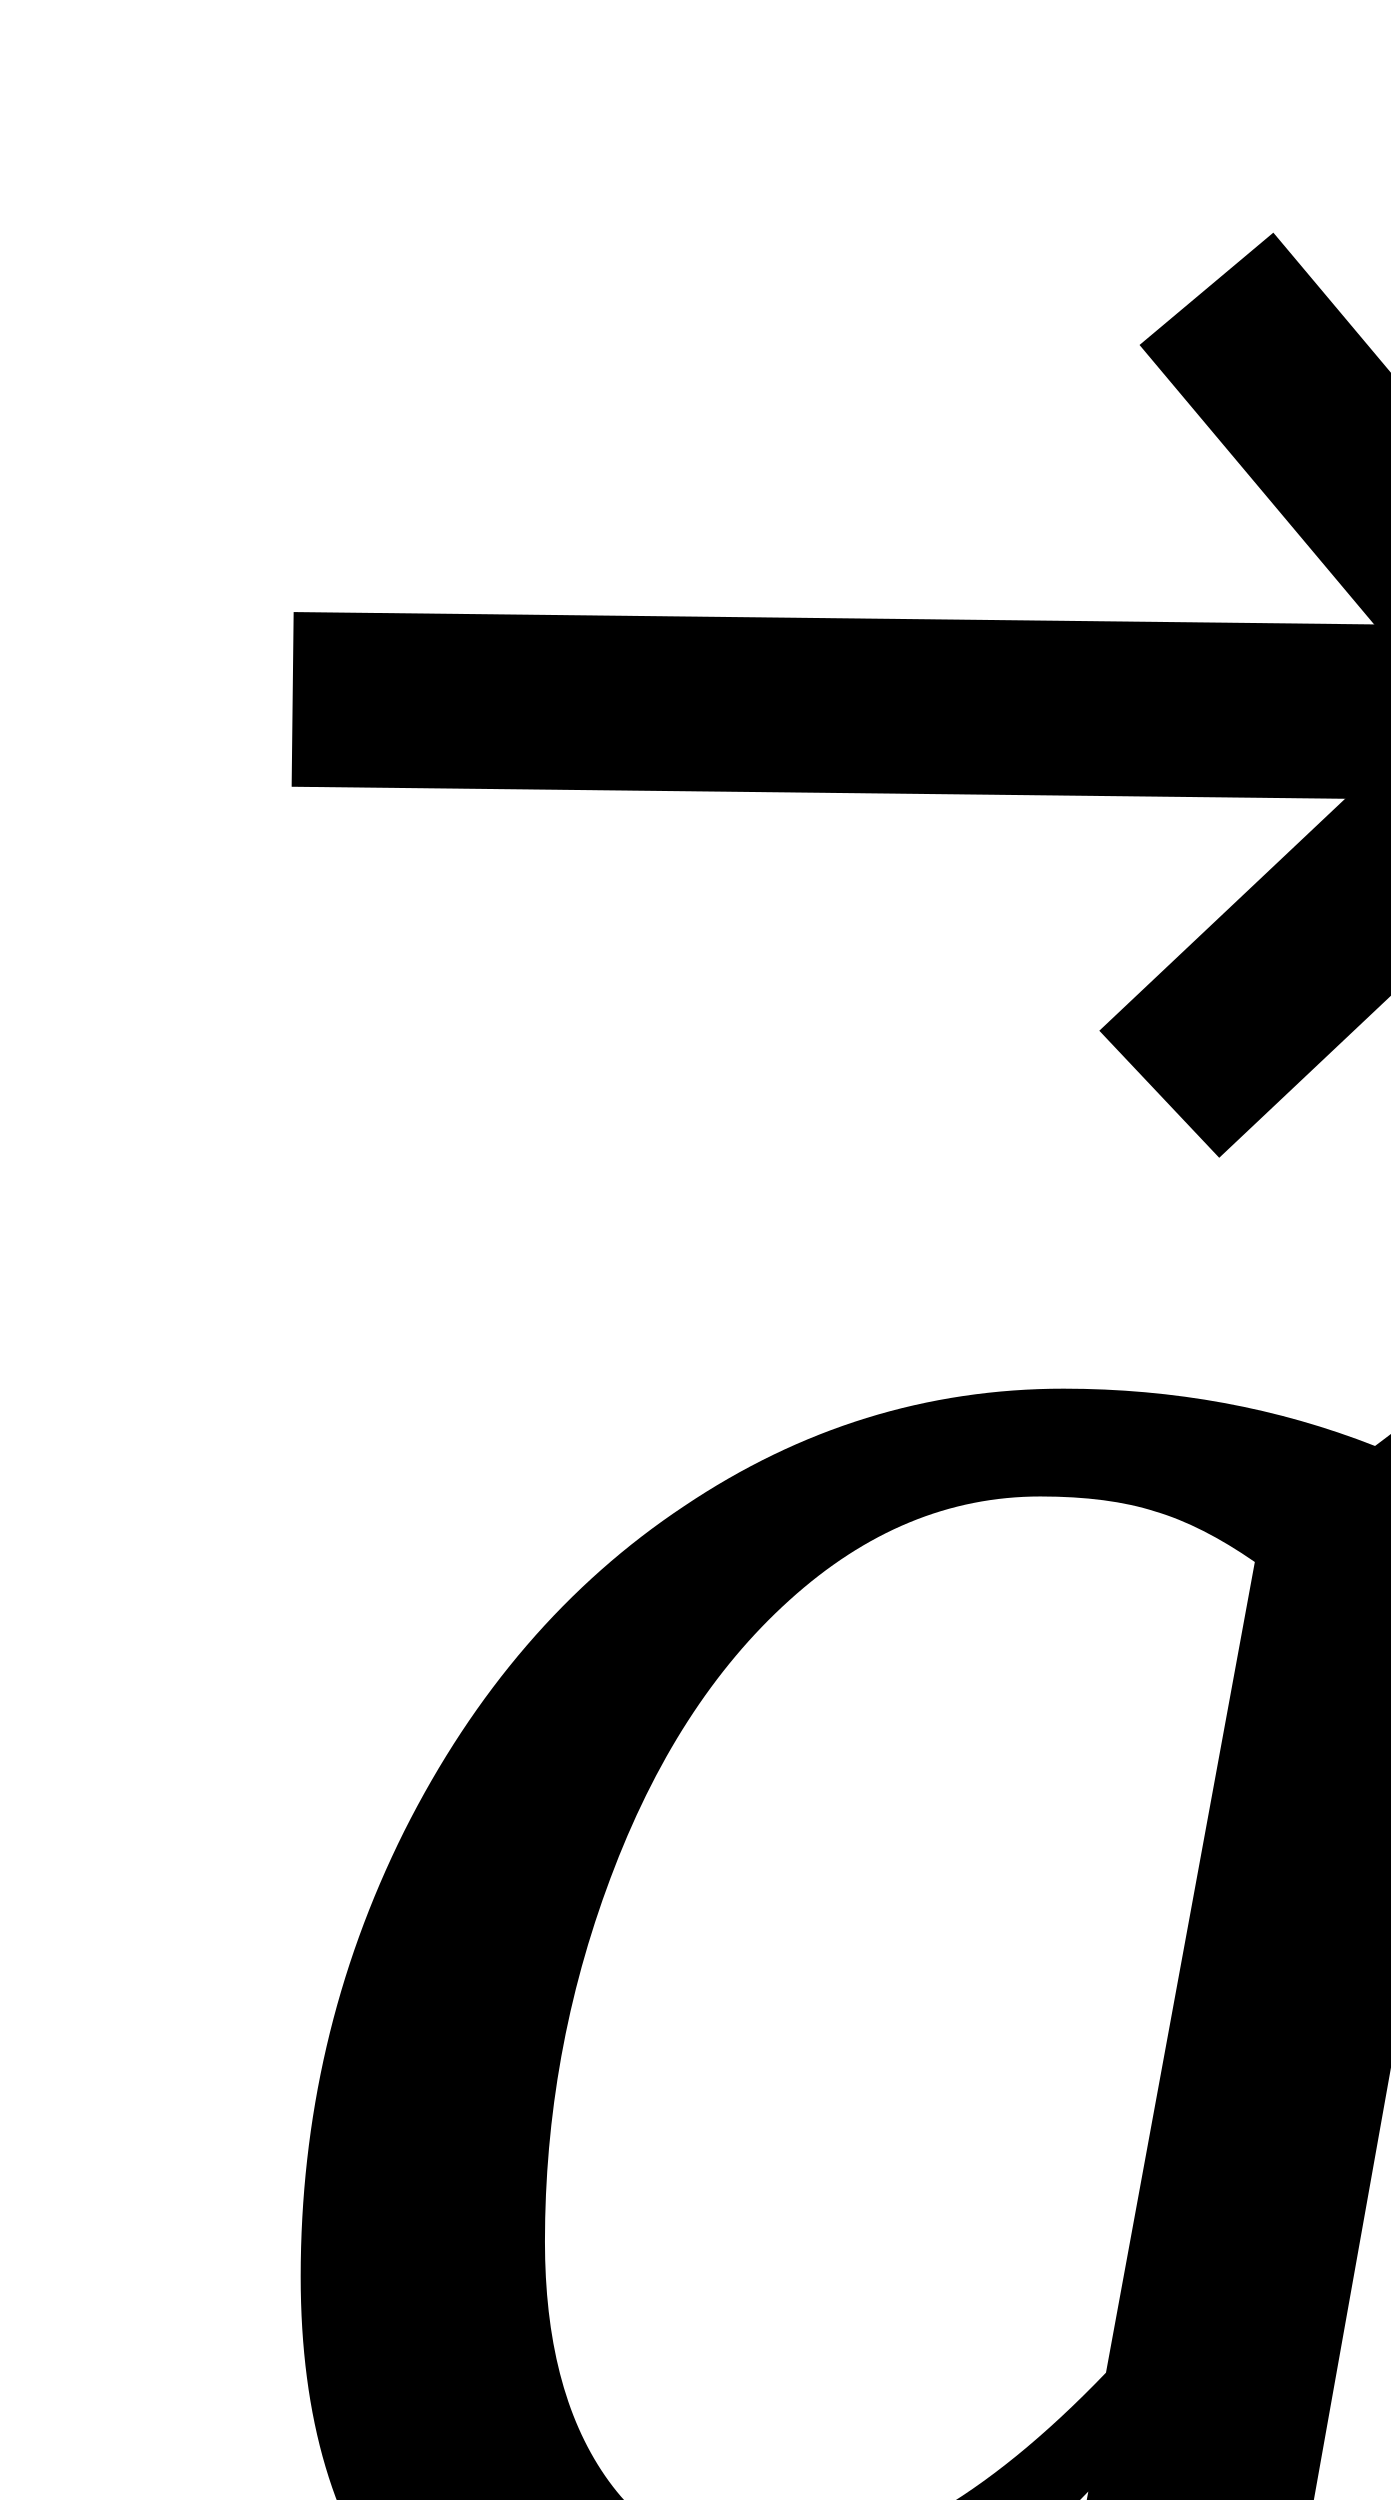
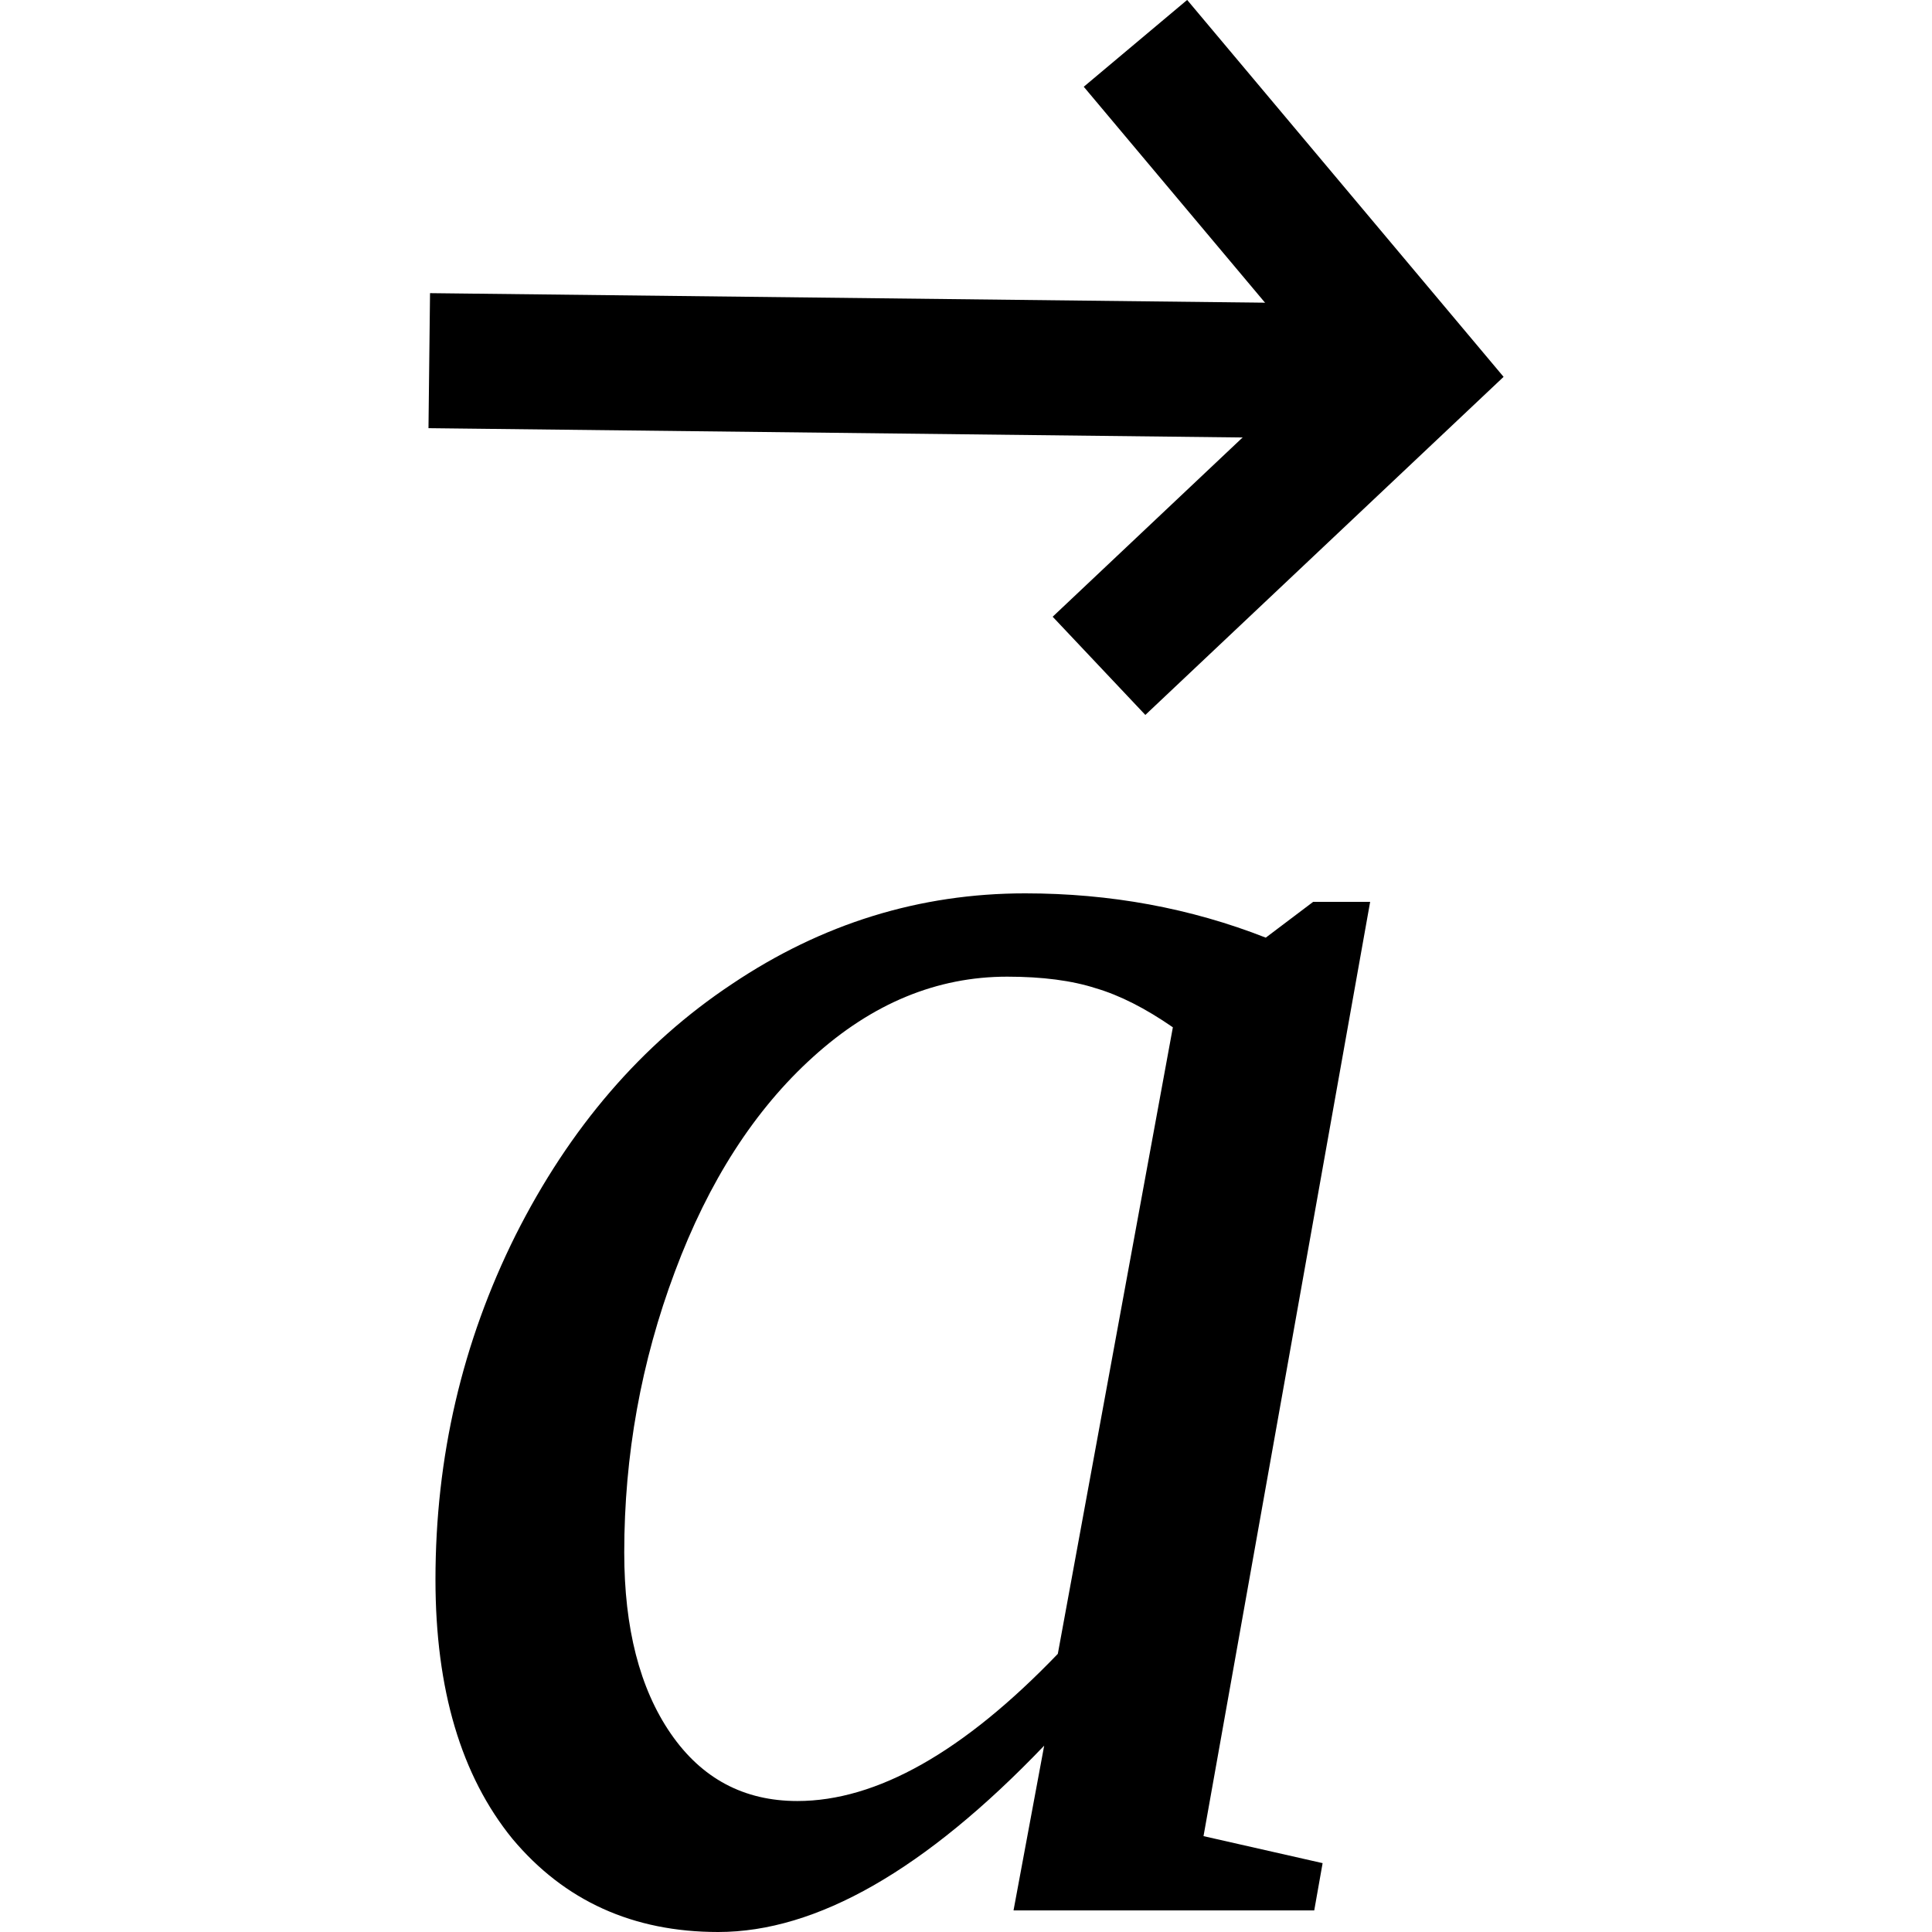
- <svg xmlns="http://www.w3.org/2000/svg" version="1.1">
-   <path d="M 7.409,14.93 8.291,15.13 8.229,15.48 H 6.002 L 6.229,14.26 Q 4.908,15.64 3.815,15.64 2.869,15.64 2.291,14.95 1.721,14.25 1.721,13.03 1.721,11.67 2.314,10.48 2.916,9.284 3.916,8.62 4.916,7.948 6.088,7.948 7.034,7.948 7.87,8.276 L 8.221,8.011 H 8.643 Z M 7.182,8.94 Q 6.877,8.729 6.612,8.651 6.346,8.565 5.955,8.565 5.174,8.565 4.518,9.159 3.869,9.745 3.494,10.75 3.119,11.75 3.119,12.83 3.119,13.67 3.463,14.17 3.807,14.67 4.401,14.67 5.283,14.67 6.33,13.58 Z" />
-   <path style="stroke:#000000;stroke-width:1px;" d="M 1.675,4.003 8.665,4.083" />
-   <path style="fill:none;stroke:#000000;stroke-width:1px;" d="M 6.905,1.653 8.945,4.083 6.635,6.263" />
+ <svg xmlns="http://www.w3.org/2000/svg" version="1.1" id="svg8" width="14.308" height="14.308">
+   <defs id="defs12" />
+   <path d="m 8.913,13.598 0.882,0.2 -0.062,0.35 h -2.227 l 0.227,-1.22 q -1.321,1.38 -2.414,1.38 -0.946,0 -1.524,-0.69 -0.57,-0.7 -0.57,-1.92 0,-1.36 0.593,-2.55 0.602,-1.196 1.602,-1.86 1,-0.672 2.172,-0.672 0.946,0 1.782,0.328 l 0.351,-0.265 h 0.422 z m -0.227,-5.99 q -0.305,-0.211 -0.57,-0.289 -0.266,-0.086 -0.657,-0.086 -0.781,0 -1.437,0.594 -0.649,0.586 -1.024,1.591 -0.375,1 -0.375,2.08 0,0.84 0.344,1.34 0.344,0.5 0.938,0.5 0.882,0 1.929,-1.09 z" id="path2" />
+   <path style="stroke:#000000;stroke-width:1px" d="m 3.179,2.671 6.99,0.08" id="path4" />
+   <path style="fill:none;stroke:#000000;stroke-width:1px" d="m 8.409,0.321 2.04,2.43 -2.31,2.18" id="path6" />
</svg>
